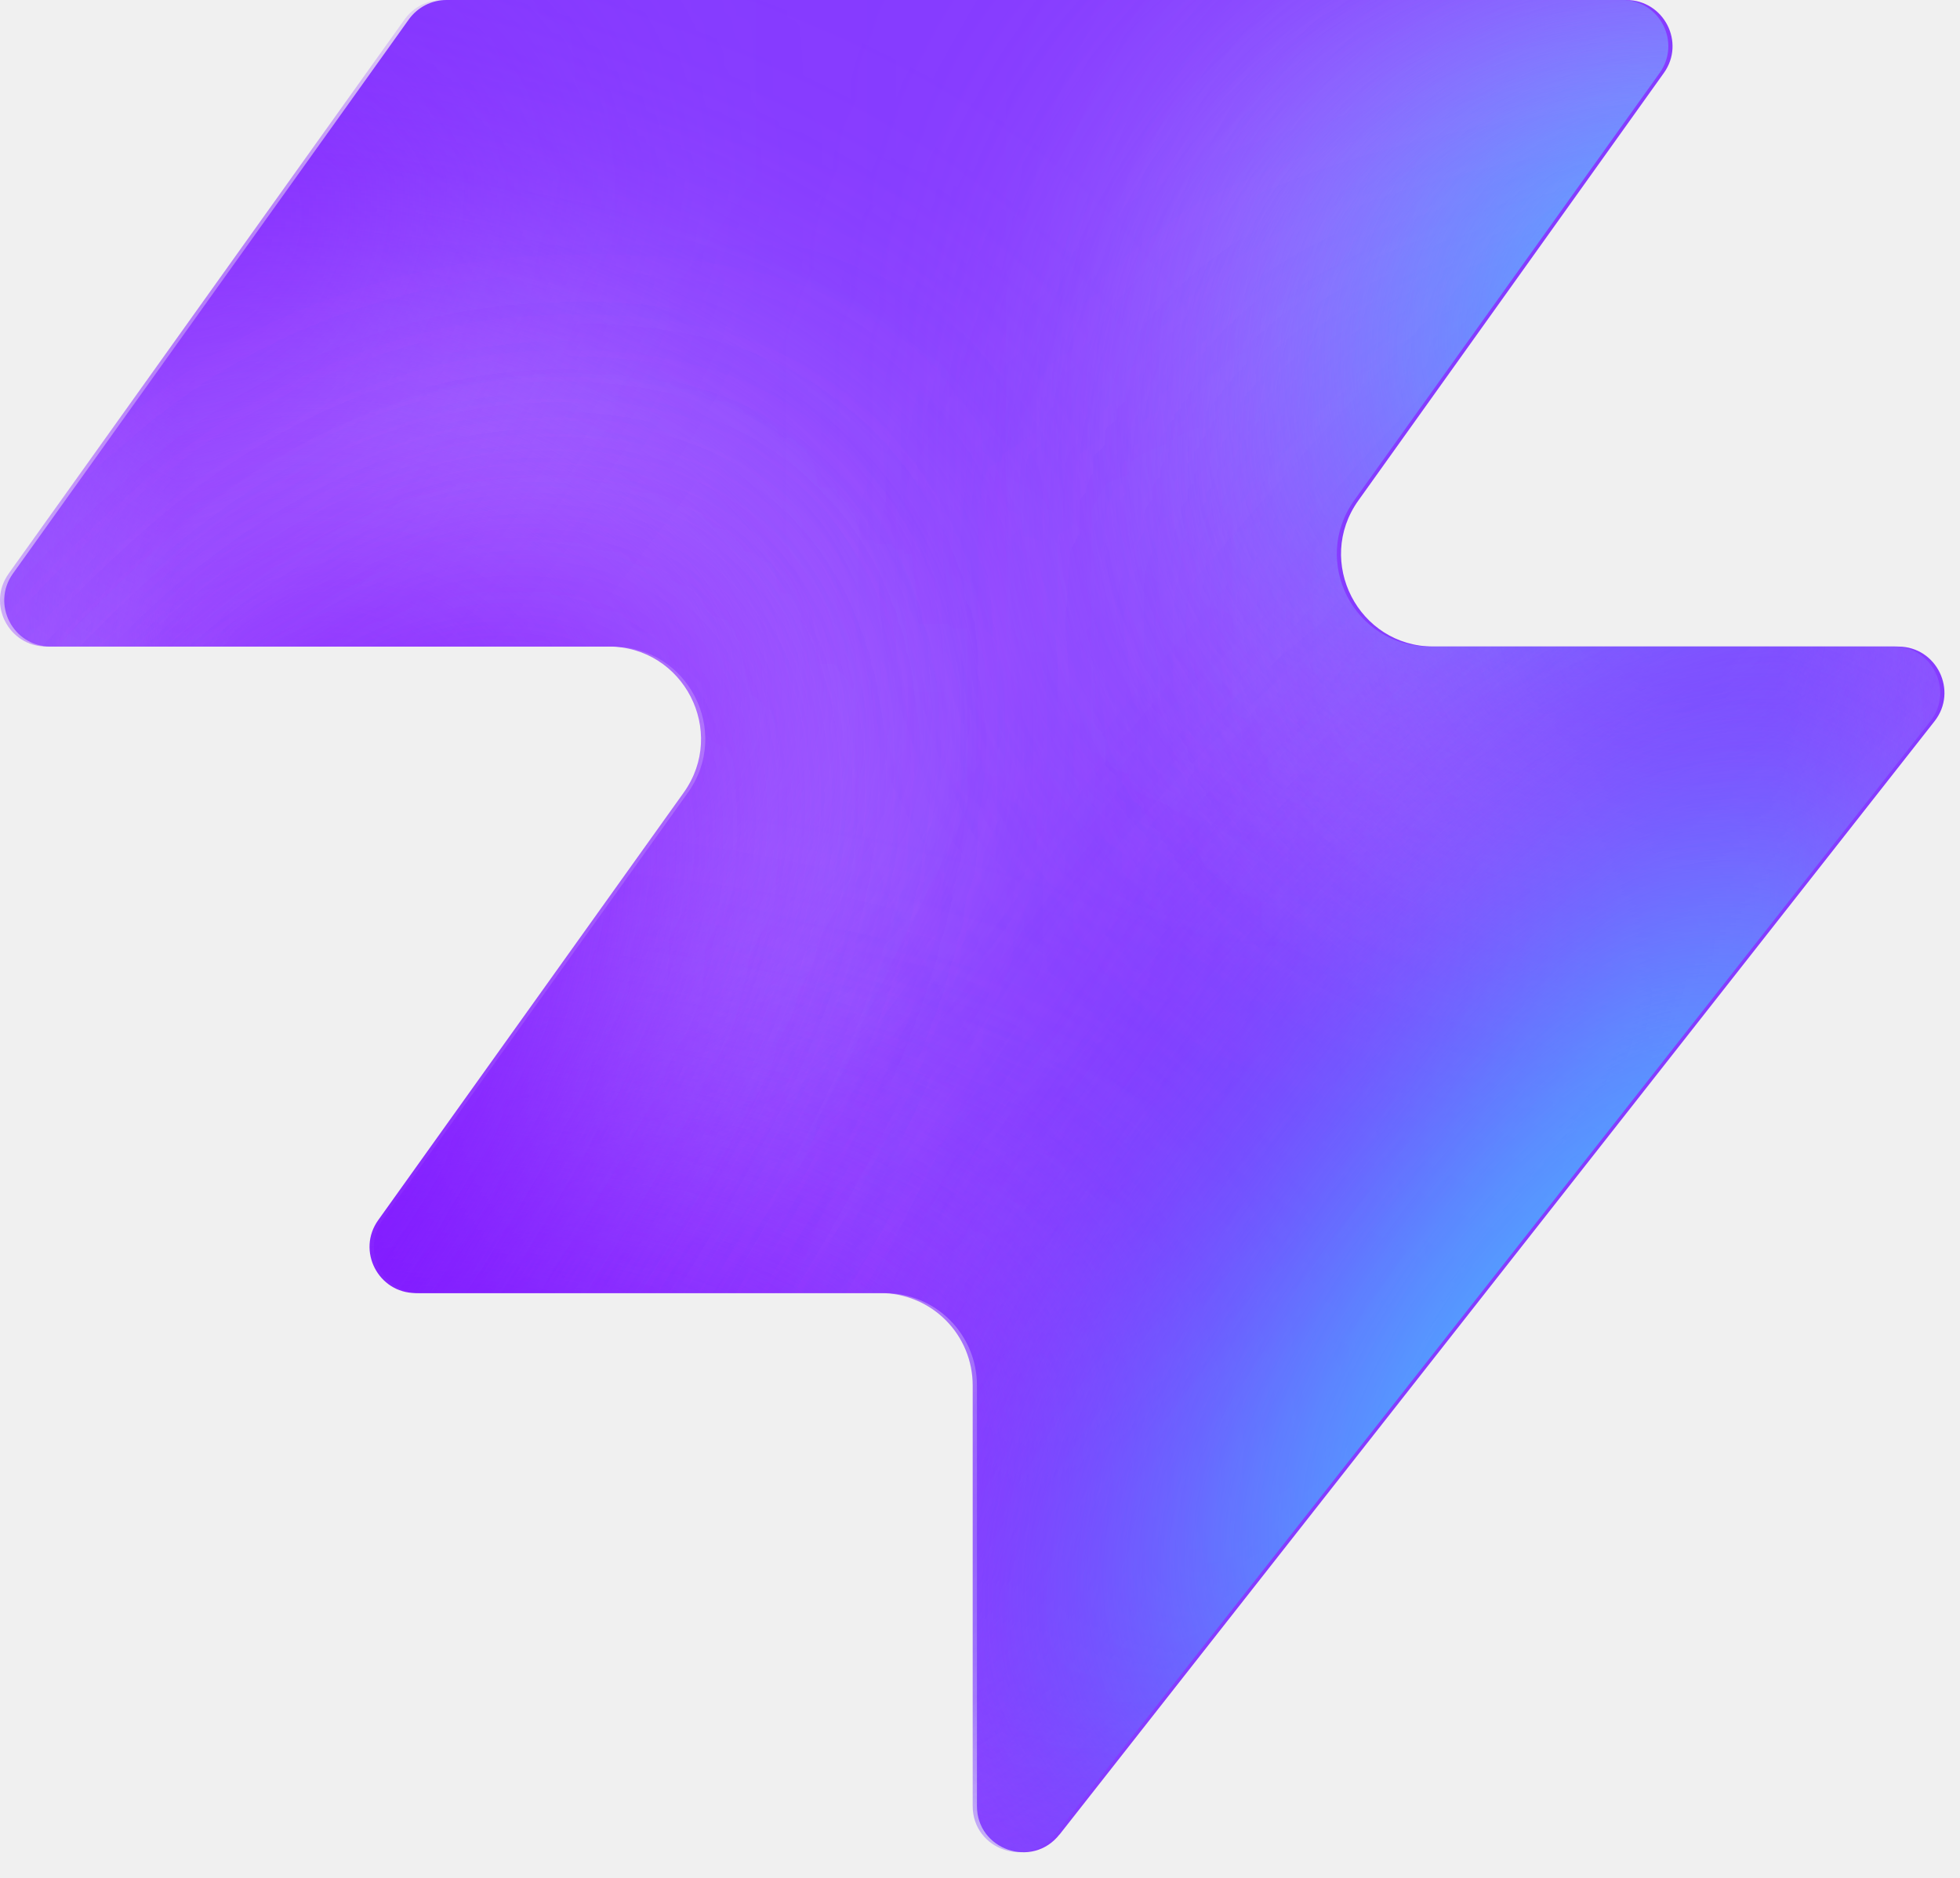
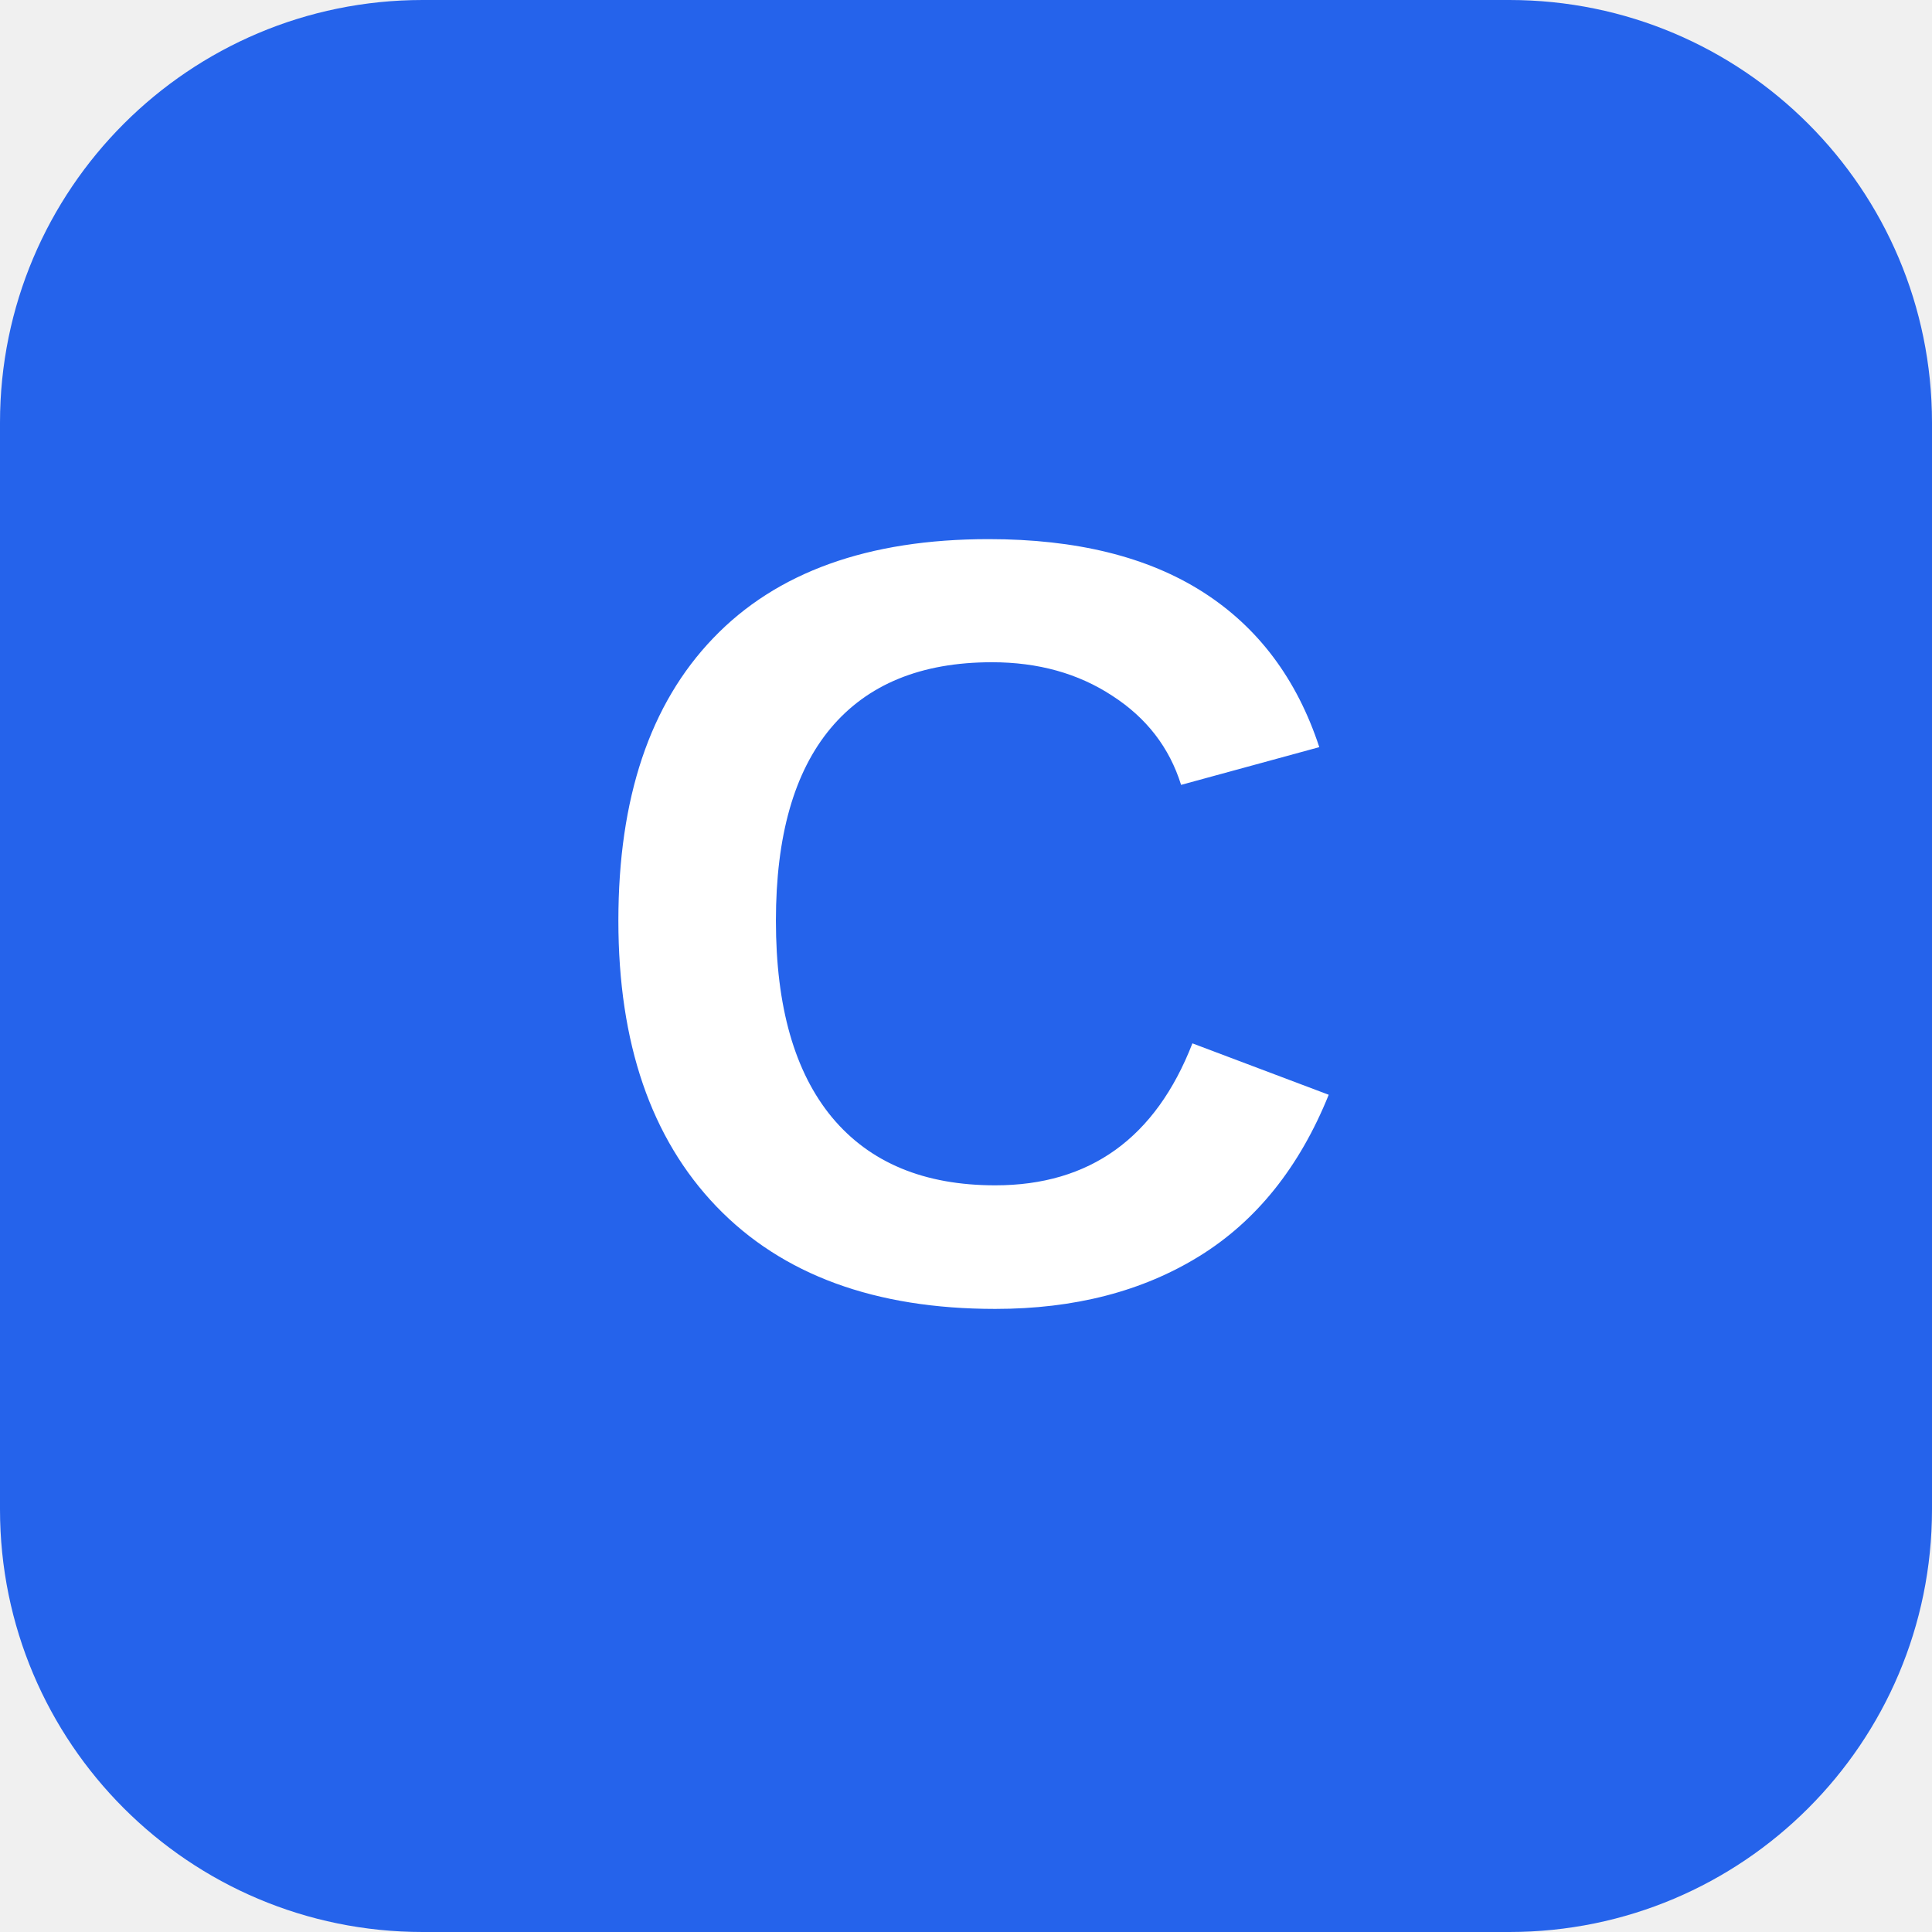
- <svg xmlns="http://www.w3.org/2000/svg" width="48" height="46" fill="none" viewBox="0 0 48 46">
-   <path fill="#863bff" d="M25.946 44.938c-.664.845-2.021.375-2.021-.698V33.937a2.26 2.26 0 0 0-2.262-2.262H10.287c-.92 0-1.456-1.04-.92-1.788l7.48-10.471c1.07-1.497 0-3.578-1.842-3.578H1.237c-.92 0-1.456-1.04-.92-1.788L10.013.474c.214-.297.556-.474.92-.474h28.894c.92 0 1.456 1.04.92 1.788l-7.48 10.471c-1.07 1.498 0 3.579 1.842 3.579h11.377c.943 0 1.473 1.088.89 1.83L25.947 44.94z" style="fill:#863bff;fill:color(display-p3 .525 .23 1);fill-opacity:1" />
-   <mask id="a" width="48" height="46" x="0" y="0" maskUnits="userSpaceOnUse" style="mask-type:alpha">
-     <path fill="#000" d="M25.842 44.938c-.664.844-2.021.375-2.021-.698V33.937a2.26 2.26 0 0 0-2.262-2.262H10.183c-.92 0-1.456-1.04-.92-1.788l7.48-10.471c1.07-1.498 0-3.579-1.842-3.579H1.133c-.92 0-1.456-1.04-.92-1.787L9.91.473c.214-.297.556-.474.92-.474h28.894c.92 0 1.456 1.04.92 1.788l-7.48 10.471c-1.07 1.498 0 3.578 1.842 3.578h11.377c.943 0 1.473 1.088.89 1.832L25.843 44.94z" style="fill:#000;fill-opacity:1" />
-   </mask>
-   <g mask="url(#a)">
-     <g filter="url(#b)">
-       <ellipse cx="5.508" cy="14.704" fill="#ede6ff" rx="5.508" ry="14.704" style="fill:#ede6ff;fill:color(display-p3 .927 .903 1);fill-opacity:1" transform="matrix(.00324 1 1 -.00324 -4.47 31.516)" />
-     </g>
-     <g filter="url(#c)">
-       <ellipse cx="10.399" cy="29.851" fill="#ede6ff" rx="10.399" ry="29.851" style="fill:#ede6ff;fill:color(display-p3 .927 .903 1);fill-opacity:1" transform="matrix(.00324 1 1 -.00324 -39.328 7.883)" />
-     </g>
-     <g filter="url(#d)">
-       <ellipse cx="5.508" cy="30.487" fill="#7e14ff" rx="5.508" ry="30.487" style="fill:#7e14ff;fill:color(display-p3 .492 .077 1);fill-opacity:1" transform="rotate(89.814 -25.913 -14.639)scale(1 -1)" />
-     </g>
-     <g filter="url(#e)">
-       <ellipse cx="5.508" cy="30.599" fill="#7e14ff" rx="5.508" ry="30.599" style="fill:#7e14ff;fill:color(display-p3 .492 .077 1);fill-opacity:1" transform="rotate(89.814 -32.644 -3.334)scale(1 -1)" />
-     </g>
-     <g filter="url(#f)">
-       <ellipse cx="5.508" cy="30.599" fill="#7e14ff" rx="5.508" ry="30.599" style="fill:#7e14ff;fill:color(display-p3 .492 .077 1);fill-opacity:1" transform="matrix(.00324 1 1 -.00324 -34.34 30.47)" />
-     </g>
-     <g filter="url(#g)">
-       <ellipse cx="14.072" cy="22.078" fill="#ede6ff" rx="14.072" ry="22.078" style="fill:#ede6ff;fill:color(display-p3 .927 .903 1);fill-opacity:1" transform="rotate(93.35 24.506 48.493)scale(-1 1)" />
-     </g>
-     <g filter="url(#h)">
-       <ellipse cx="3.47" cy="21.501" fill="#7e14ff" rx="3.47" ry="21.501" style="fill:#7e14ff;fill:color(display-p3 .492 .077 1);fill-opacity:1" transform="rotate(89.009 28.708 47.59)scale(-1 1)" />
-     </g>
-     <g filter="url(#i)">
-       <ellipse cx="3.47" cy="21.501" fill="#7e14ff" rx="3.47" ry="21.501" style="fill:#7e14ff;fill:color(display-p3 .492 .077 1);fill-opacity:1" transform="rotate(89.009 28.708 47.59)scale(-1 1)" />
-     </g>
-     <g filter="url(#j)">
-       <ellipse cx=".387" cy="8.972" fill="#7e14ff" rx="4.407" ry="29.108" style="fill:#7e14ff;fill:color(display-p3 .492 .077 1);fill-opacity:1" transform="rotate(39.51 .387 8.972)" />
-     </g>
-     <g filter="url(#k)">
-       <ellipse cx="47.523" cy="-6.092" fill="#7e14ff" rx="4.407" ry="29.108" style="fill:#7e14ff;fill:color(display-p3 .492 .077 1);fill-opacity:1" transform="rotate(37.892 47.523 -6.092)" />
-     </g>
-     <g filter="url(#l)">
-       <ellipse cx="41.412" cy="6.333" fill="#47bfff" rx="5.971" ry="9.665" style="fill:#47bfff;fill:color(display-p3 .28 .748 1);fill-opacity:1" transform="rotate(37.892 41.412 6.333)" />
-     </g>
-     <g filter="url(#m)">
-       <ellipse cx="-1.879" cy="38.332" fill="#7e14ff" rx="4.407" ry="29.108" style="fill:#7e14ff;fill:color(display-p3 .492 .077 1);fill-opacity:1" transform="rotate(37.892 -1.88 38.332)" />
-     </g>
-     <g filter="url(#n)">
-       <ellipse cx="-1.879" cy="38.332" fill="#7e14ff" rx="4.407" ry="29.108" style="fill:#7e14ff;fill:color(display-p3 .492 .077 1);fill-opacity:1" transform="rotate(37.892 -1.88 38.332)" />
-     </g>
-     <g filter="url(#o)">
-       <ellipse cx="35.651" cy="29.907" fill="#7e14ff" rx="4.407" ry="29.108" style="fill:#7e14ff;fill:color(display-p3 .492 .077 1);fill-opacity:1" transform="rotate(37.892 35.651 29.907)" />
-     </g>
-     <g filter="url(#p)">
-       <ellipse cx="38.418" cy="32.4" fill="#47bfff" rx="5.971" ry="15.297" style="fill:#47bfff;fill:color(display-p3 .28 .748 1);fill-opacity:1" transform="rotate(37.892 38.418 32.4)" />
-     </g>
-   </g>
-   <defs>
-     <filter id="b" width="60.045" height="41.654" x="-19.77" y="16.149" color-interpolation-filters="sRGB" filterUnits="userSpaceOnUse">
-       <feFlood flood-opacity="0" result="BackgroundImageFix" />
-       <feBlend in="SourceGraphic" in2="BackgroundImageFix" result="shape" />
-       <feGaussianBlur result="effect1_foregroundBlur_2002_17158" stdDeviation="7.659" />
-     </filter>
-     <filter id="c" width="90.34" height="51.437" x="-54.613" y="-7.533" color-interpolation-filters="sRGB" filterUnits="userSpaceOnUse">
-       <feFlood flood-opacity="0" result="BackgroundImageFix" />
-       <feBlend in="SourceGraphic" in2="BackgroundImageFix" result="shape" />
-       <feGaussianBlur result="effect1_foregroundBlur_2002_17158" stdDeviation="7.659" />
-     </filter>
-     <filter id="d" width="79.355" height="29.4" x="-49.64" y="2.03" color-interpolation-filters="sRGB" filterUnits="userSpaceOnUse">
-       <feFlood flood-opacity="0" result="BackgroundImageFix" />
-       <feBlend in="SourceGraphic" in2="BackgroundImageFix" result="shape" />
-       <feGaussianBlur result="effect1_foregroundBlur_2002_17158" stdDeviation="4.596" />
-     </filter>
-     <filter id="e" width="79.579" height="29.4" x="-45.045" y="20.029" color-interpolation-filters="sRGB" filterUnits="userSpaceOnUse">
-       <feFlood flood-opacity="0" result="BackgroundImageFix" />
-       <feBlend in="SourceGraphic" in2="BackgroundImageFix" result="shape" />
-       <feGaussianBlur result="effect1_foregroundBlur_2002_17158" stdDeviation="4.596" />
-     </filter>
-     <filter id="f" width="79.579" height="29.4" x="-43.513" y="21.178" color-interpolation-filters="sRGB" filterUnits="userSpaceOnUse">
-       <feFlood flood-opacity="0" result="BackgroundImageFix" />
-       <feBlend in="SourceGraphic" in2="BackgroundImageFix" result="shape" />
-       <feGaussianBlur result="effect1_foregroundBlur_2002_17158" stdDeviation="4.596" />
-     </filter>
-     <filter id="g" width="74.749" height="58.852" x="15.756" y="-17.901" color-interpolation-filters="sRGB" filterUnits="userSpaceOnUse">
-       <feFlood flood-opacity="0" result="BackgroundImageFix" />
-       <feBlend in="SourceGraphic" in2="BackgroundImageFix" result="shape" />
-       <feGaussianBlur result="effect1_foregroundBlur_2002_17158" stdDeviation="7.659" />
-     </filter>
-     <filter id="h" width="61.377" height="25.362" x="23.548" y="2.284" color-interpolation-filters="sRGB" filterUnits="userSpaceOnUse">
-       <feFlood flood-opacity="0" result="BackgroundImageFix" />
-       <feBlend in="SourceGraphic" in2="BackgroundImageFix" result="shape" />
-       <feGaussianBlur result="effect1_foregroundBlur_2002_17158" stdDeviation="4.596" />
-     </filter>
-     <filter id="i" width="61.377" height="25.362" x="23.548" y="2.284" color-interpolation-filters="sRGB" filterUnits="userSpaceOnUse">
-       <feFlood flood-opacity="0" result="BackgroundImageFix" />
-       <feBlend in="SourceGraphic" in2="BackgroundImageFix" result="shape" />
-       <feGaussianBlur result="effect1_foregroundBlur_2002_17158" stdDeviation="4.596" />
-     </filter>
-     <filter id="j" width="56.045" height="63.649" x="-27.636" y="-22.853" color-interpolation-filters="sRGB" filterUnits="userSpaceOnUse">
-       <feFlood flood-opacity="0" result="BackgroundImageFix" />
-       <feBlend in="SourceGraphic" in2="BackgroundImageFix" result="shape" />
-       <feGaussianBlur result="effect1_foregroundBlur_2002_17158" stdDeviation="4.596" />
-     </filter>
-     <filter id="k" width="54.814" height="64.646" x="20.116" y="-38.415" color-interpolation-filters="sRGB" filterUnits="userSpaceOnUse">
-       <feFlood flood-opacity="0" result="BackgroundImageFix" />
-       <feBlend in="SourceGraphic" in2="BackgroundImageFix" result="shape" />
-       <feGaussianBlur result="effect1_foregroundBlur_2002_17158" stdDeviation="4.596" />
-     </filter>
-     <filter id="l" width="33.541" height="35.313" x="24.641" y="-11.323" color-interpolation-filters="sRGB" filterUnits="userSpaceOnUse">
-       <feFlood flood-opacity="0" result="BackgroundImageFix" />
-       <feBlend in="SourceGraphic" in2="BackgroundImageFix" result="shape" />
-       <feGaussianBlur result="effect1_foregroundBlur_2002_17158" stdDeviation="4.596" />
-     </filter>
-     <filter id="m" width="54.814" height="64.646" x="-29.286" y="6.009" color-interpolation-filters="sRGB" filterUnits="userSpaceOnUse">
-       <feFlood flood-opacity="0" result="BackgroundImageFix" />
-       <feBlend in="SourceGraphic" in2="BackgroundImageFix" result="shape" />
-       <feGaussianBlur result="effect1_foregroundBlur_2002_17158" stdDeviation="4.596" />
-     </filter>
-     <filter id="n" width="54.814" height="64.646" x="-29.286" y="6.009" color-interpolation-filters="sRGB" filterUnits="userSpaceOnUse">
-       <feFlood flood-opacity="0" result="BackgroundImageFix" />
-       <feBlend in="SourceGraphic" in2="BackgroundImageFix" result="shape" />
-       <feGaussianBlur result="effect1_foregroundBlur_2002_17158" stdDeviation="4.596" />
-     </filter>
-     <filter id="o" width="54.814" height="64.646" x="8.244" y="-2.416" color-interpolation-filters="sRGB" filterUnits="userSpaceOnUse">
-       <feFlood flood-opacity="0" result="BackgroundImageFix" />
-       <feBlend in="SourceGraphic" in2="BackgroundImageFix" result="shape" />
-       <feGaussianBlur result="effect1_foregroundBlur_2002_17158" stdDeviation="4.596" />
-     </filter>
-     <filter id="p" width="39.409" height="43.623" x="18.713" y="10.588" color-interpolation-filters="sRGB" filterUnits="userSpaceOnUse">
-       <feFlood flood-opacity="0" result="BackgroundImageFix" />
-       <feBlend in="SourceGraphic" in2="BackgroundImageFix" result="shape" />
-       <feGaussianBlur result="effect1_foregroundBlur_2002_17158" stdDeviation="4.596" />
-     </filter>
-   </defs>
+ <svg xmlns="http://www.w3.org/2000/svg" viewBox="0 0 64 64">
+   <rect width="64" height="64" rx="14" fill="#2563eb" />
+   <text x="32" y="43" text-anchor="middle" font-family="Arial, sans-serif" font-size="36" font-weight="700" fill="white">C</text>
</svg>
